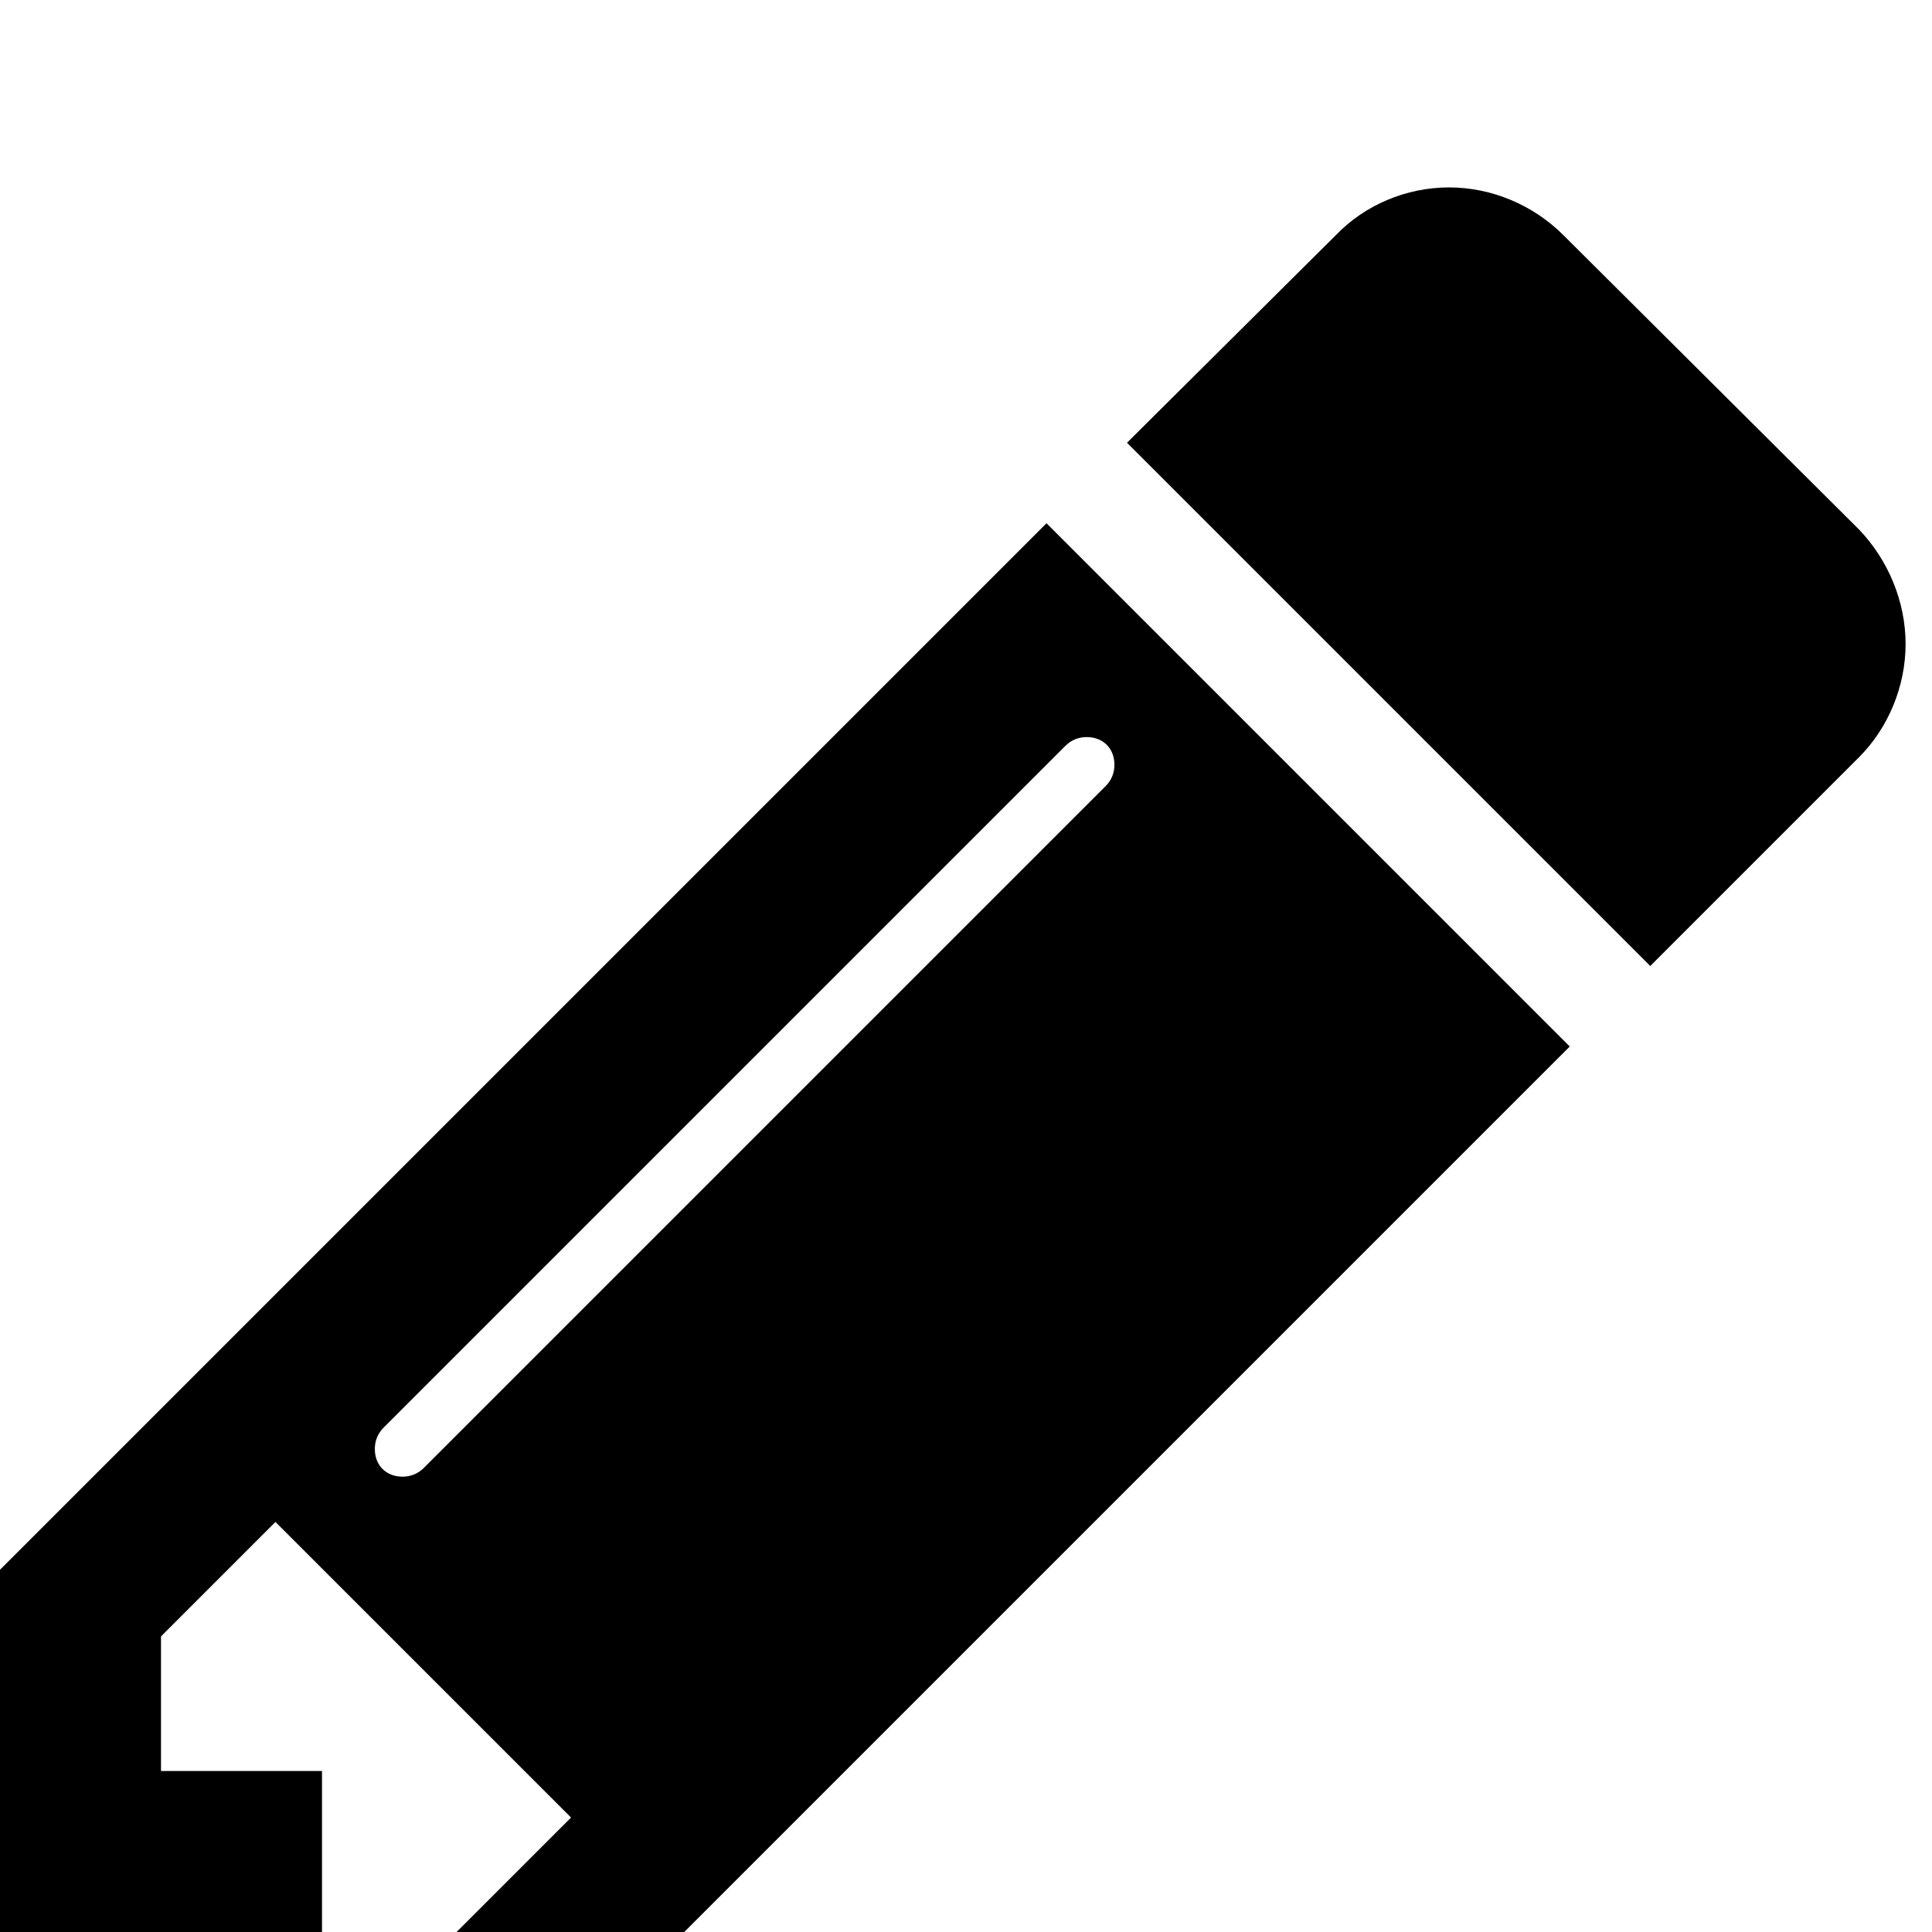
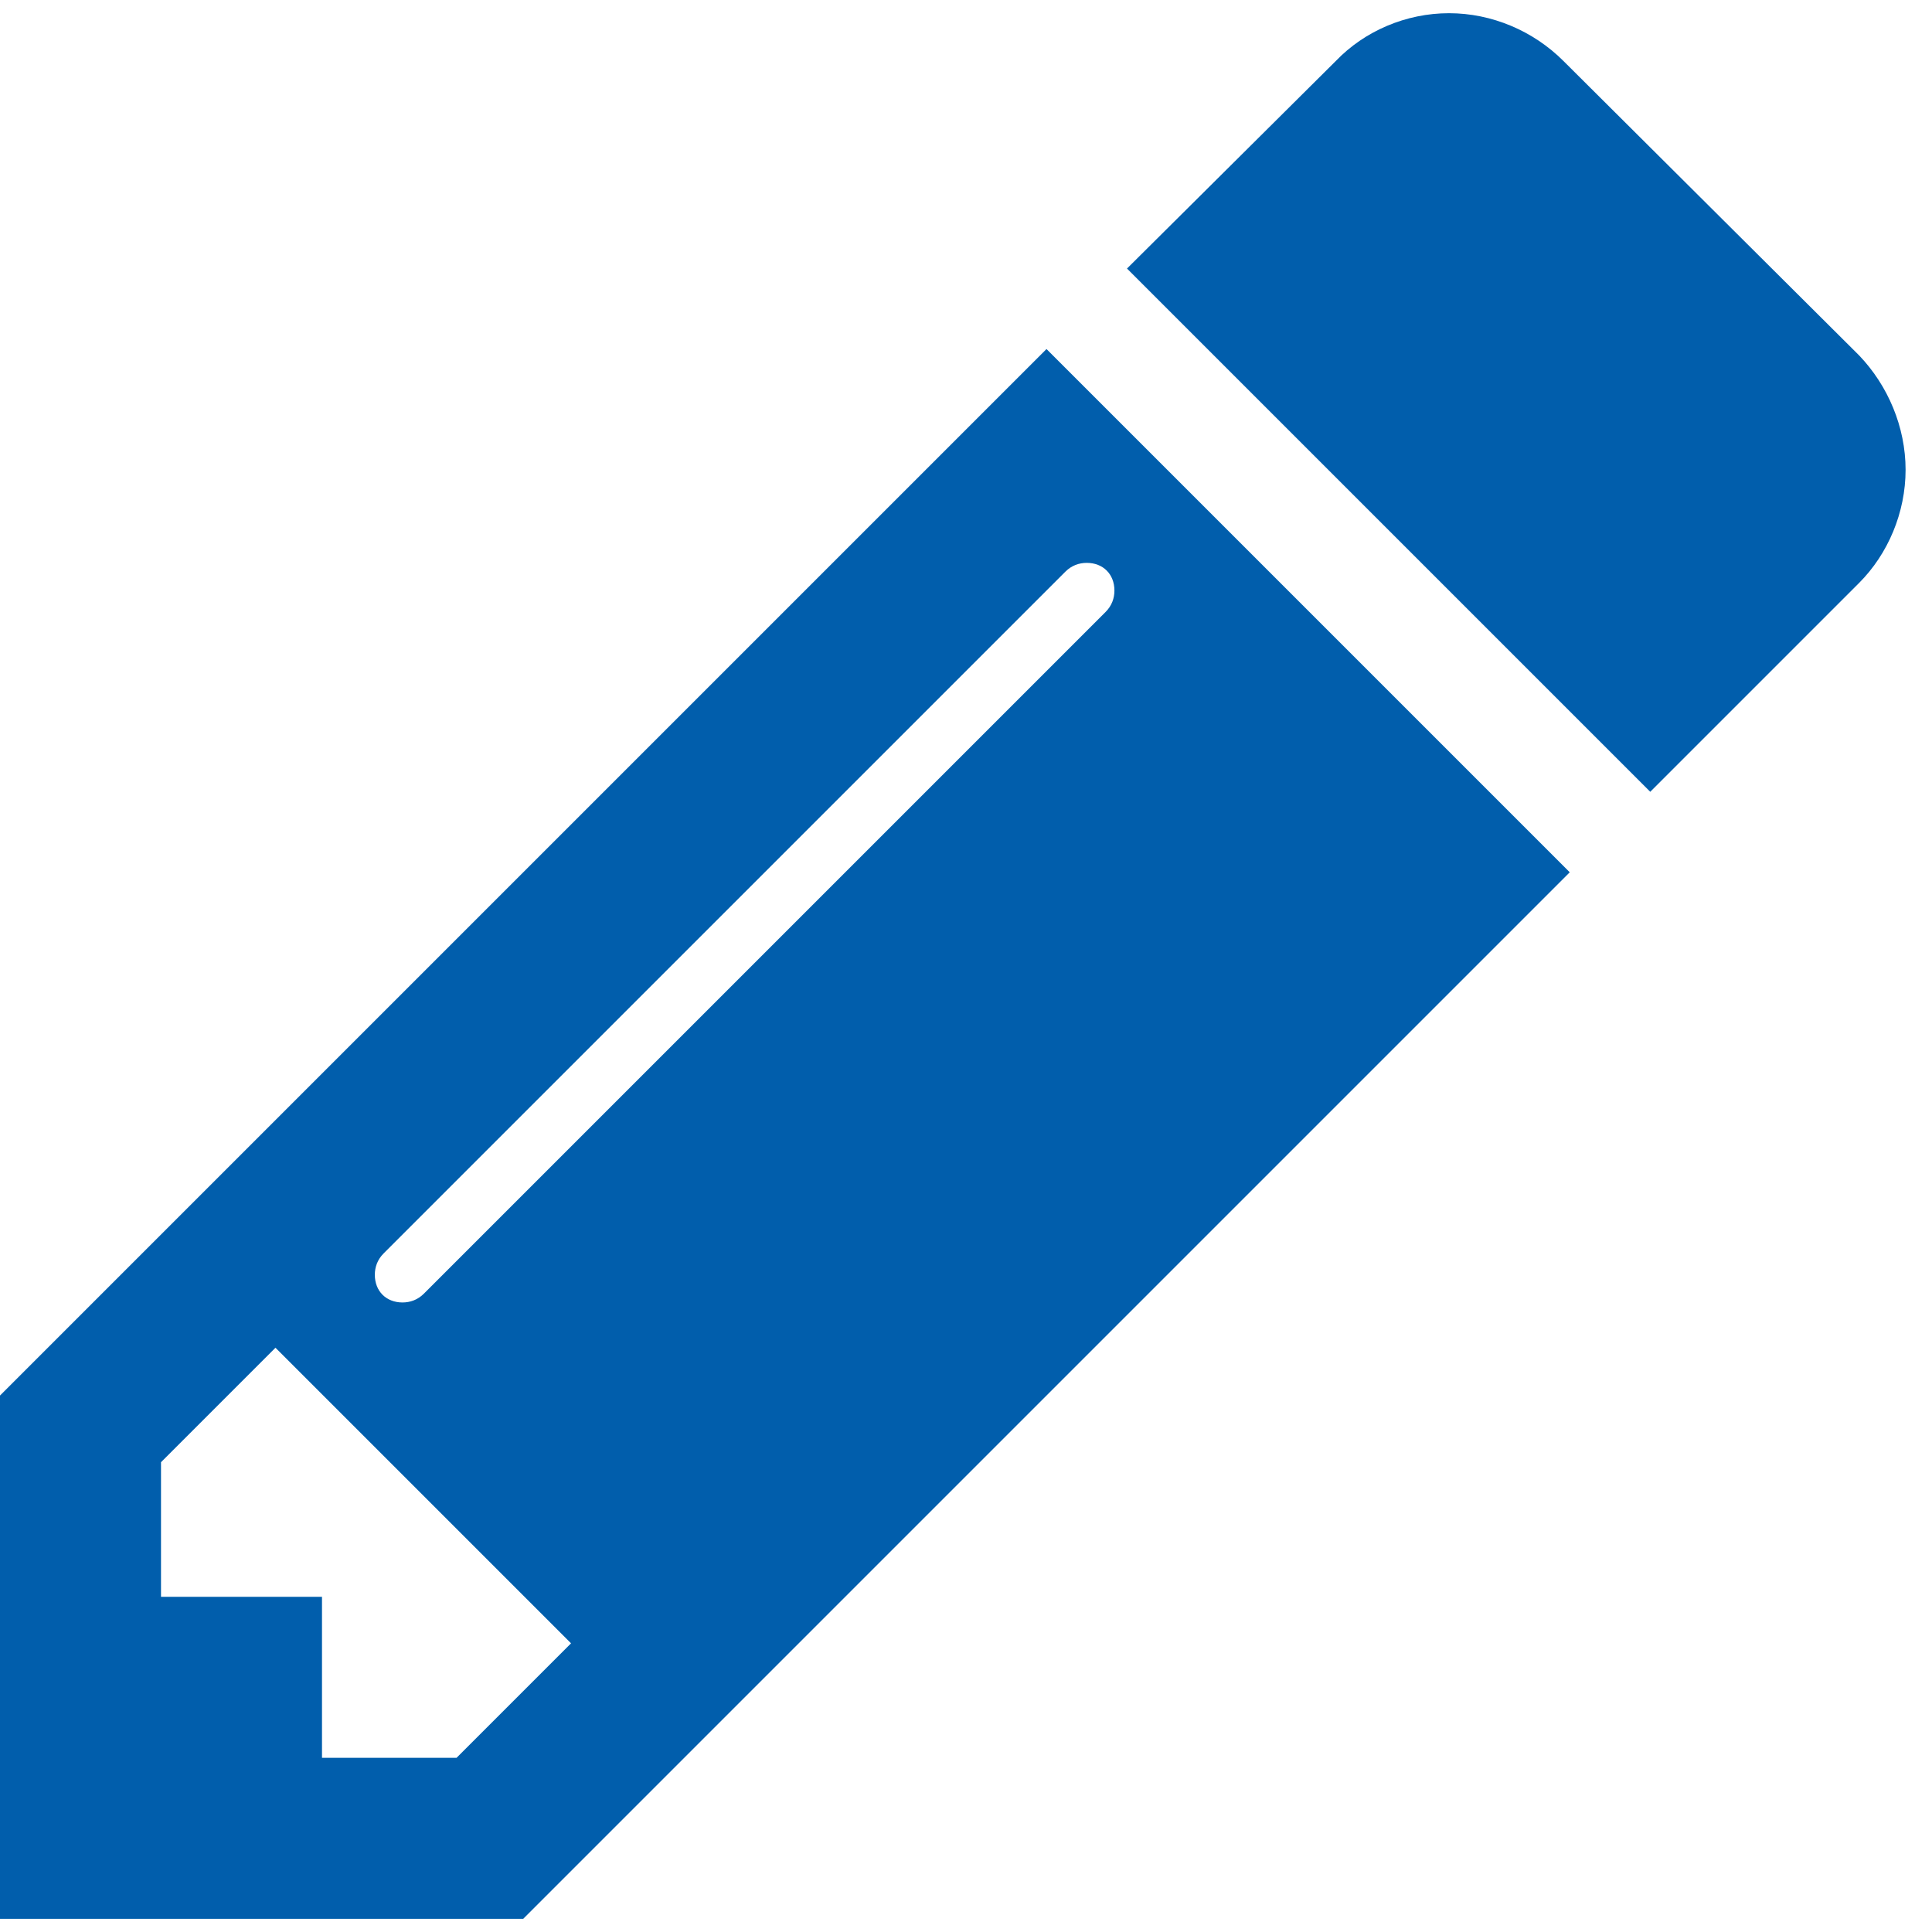
- <svg xmlns="http://www.w3.org/2000/svg" width="1536" height="1536">
-   <path d="M363 1536l91-91-235-235-91 91v107h128v128h107zm523-928c0-13-9-22-22-22-6 0-12 2-17 7l-542 542c-5 5-7 11-7 17 0 13 9 22 22 22 6 0 12-2 17-7l542-542c5-5 7-11 7-17zm-54-192l416 416-832 832H0v-416zm683 96c0 34-14 67-37 90l-166 166-416-416 166-165c23-24 56-38 90-38s67 14 91 38l235 234c23 24 37 57 37 91z" />
+ <svg xmlns="http://www.w3.org/2000/svg" version="1.1" id="Layer_1" x="0px" y="0px" viewBox="0 0 1536 1536" style="enable-background:new 0 0 1536 1536;" xml:space="preserve">
+   <style type="text/css">
+ 	.st0{fill:#015EAC;}
+ </style>
+   <path class="st0" d="M363,1397.5l91-91l-235-235l-91,91v107h128v128H363z M886,469.5c0-13-9-22-22-22c-6,0-12,2-17,7l-542,542  c-5,5-7,11-7,17c0,13,9,22,22,22c6,0,12-2,17-7l542-542C884,481.5,886,475.5,886,469.5z M832,277.5l416,416l-832,832H0v-416  L832,277.5z M1515,373.5c0,34-14,67-37,90l-166,166l-416-416l166-165c23-24,56-38,90-38s67,14,91,38l235,234  C1501,306.5,1515,339.5,1515,373.5z" />
</svg>
